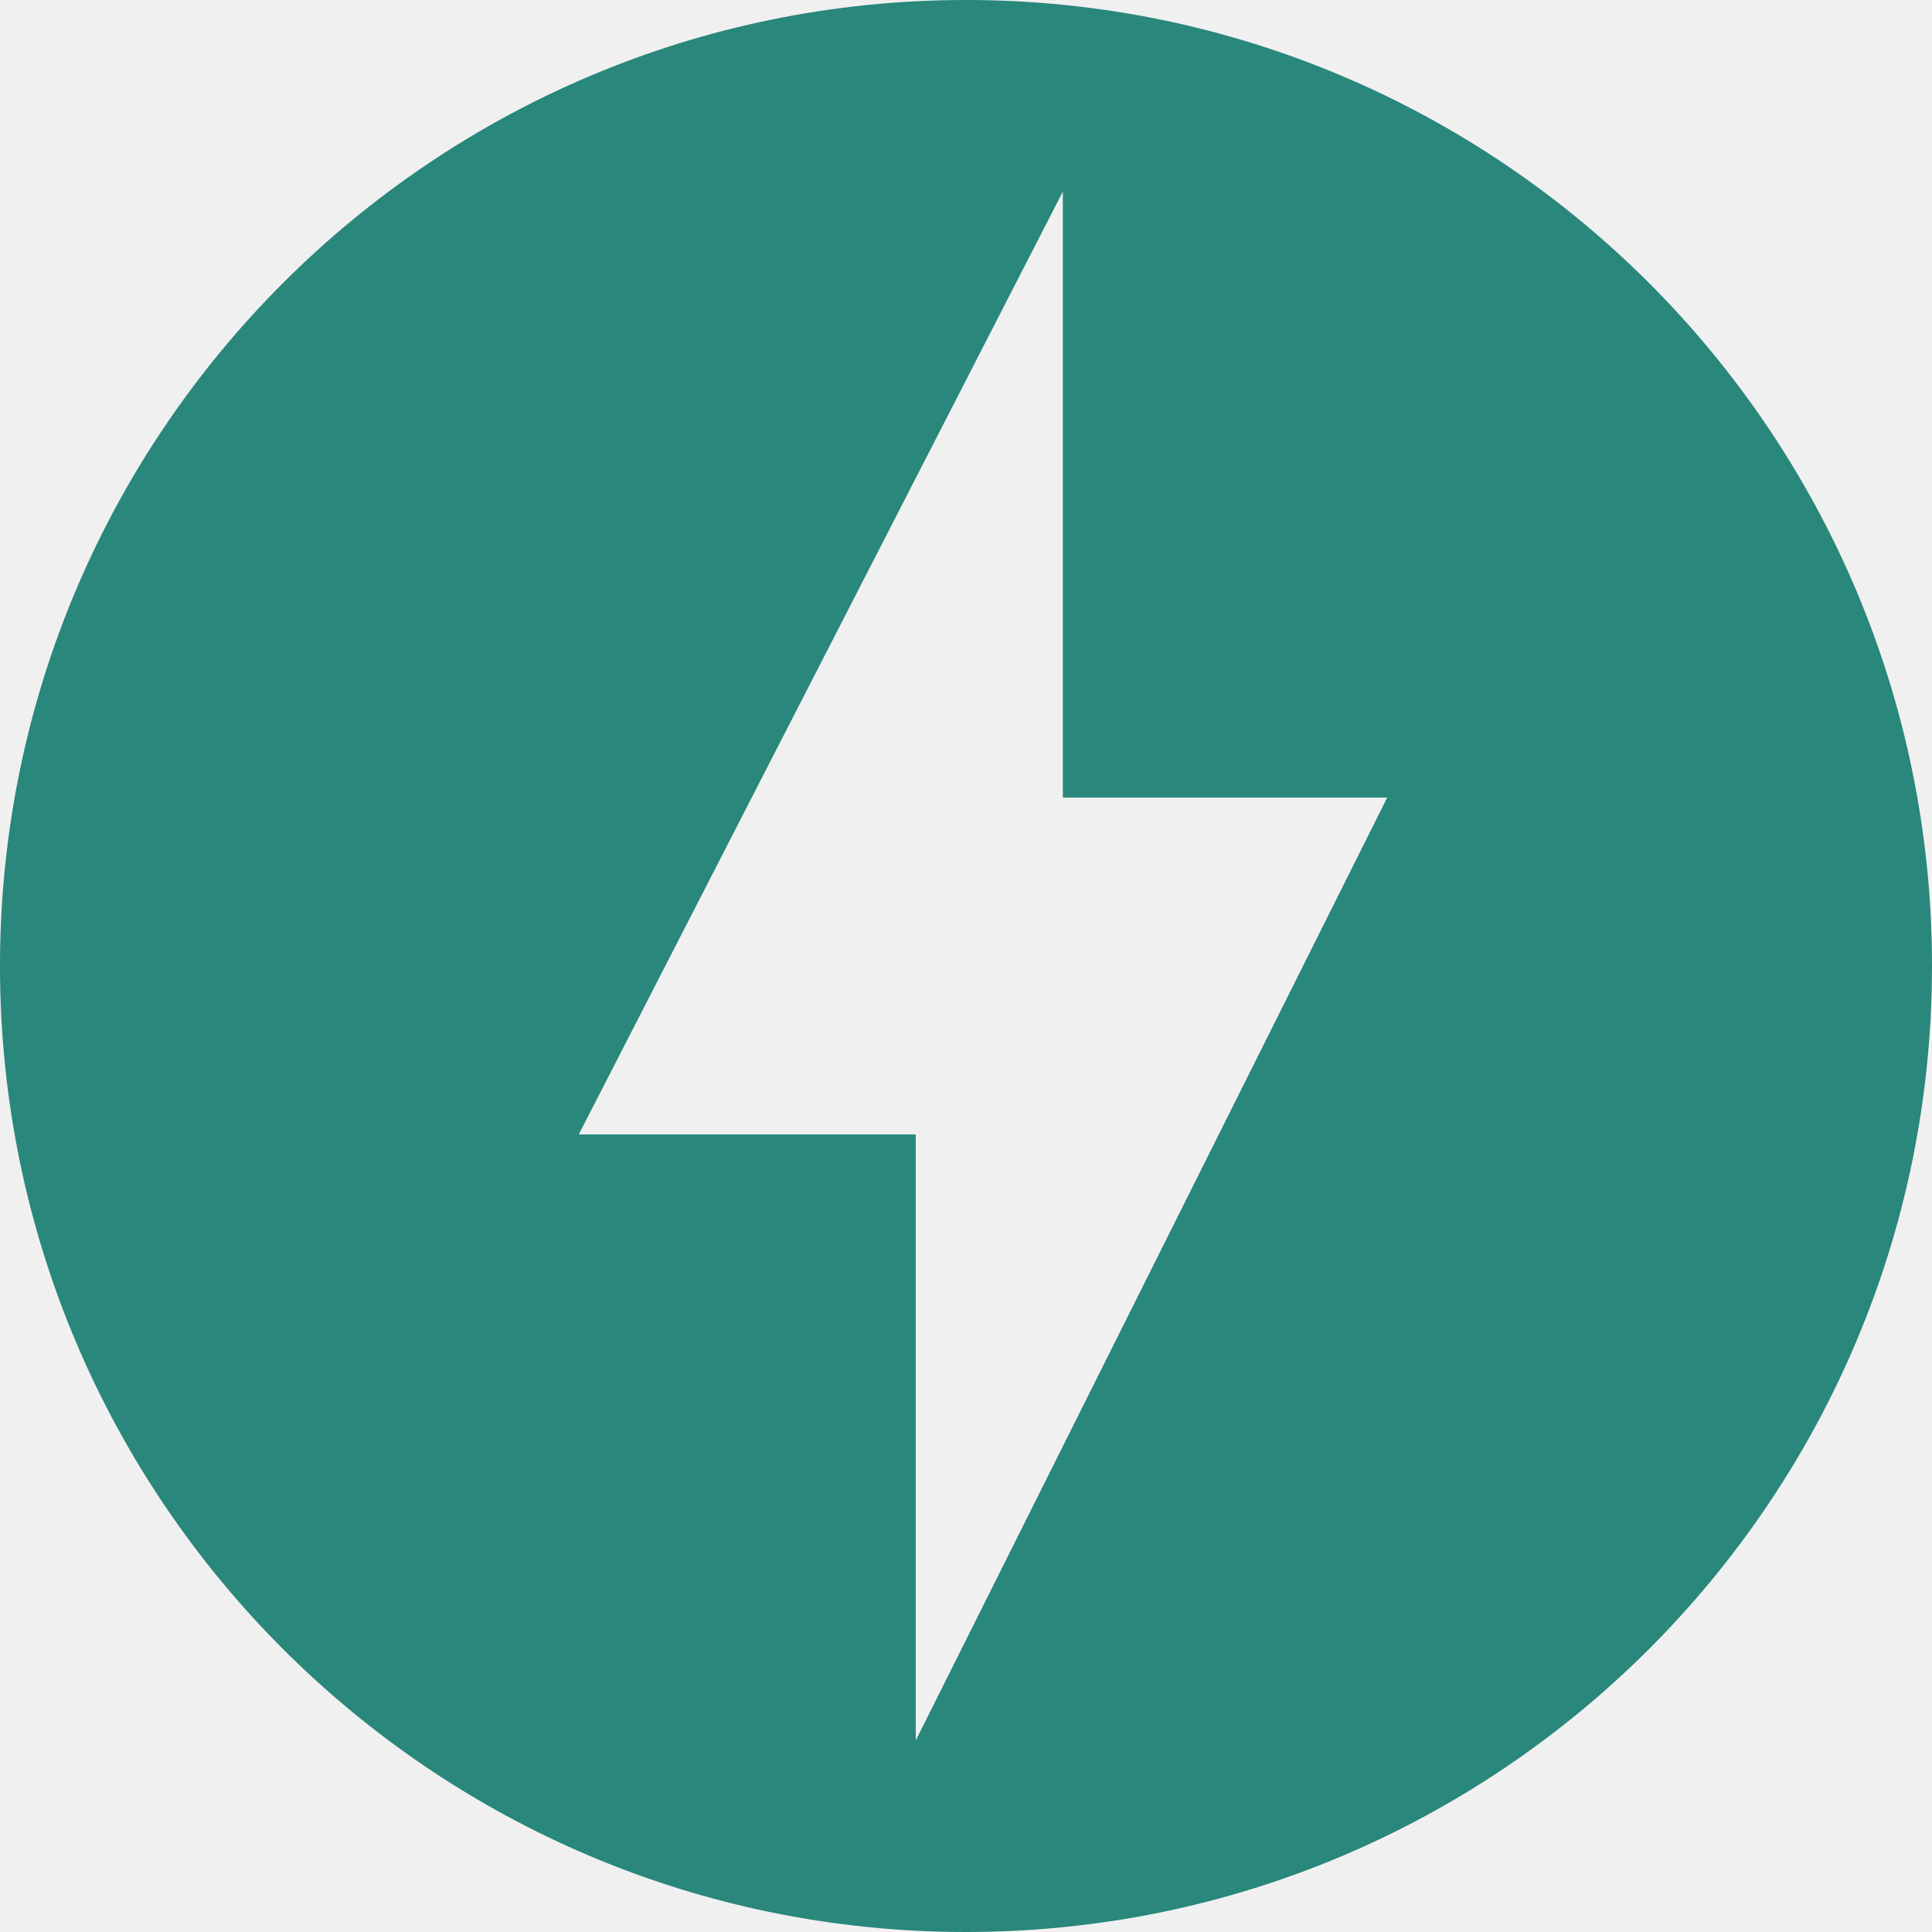
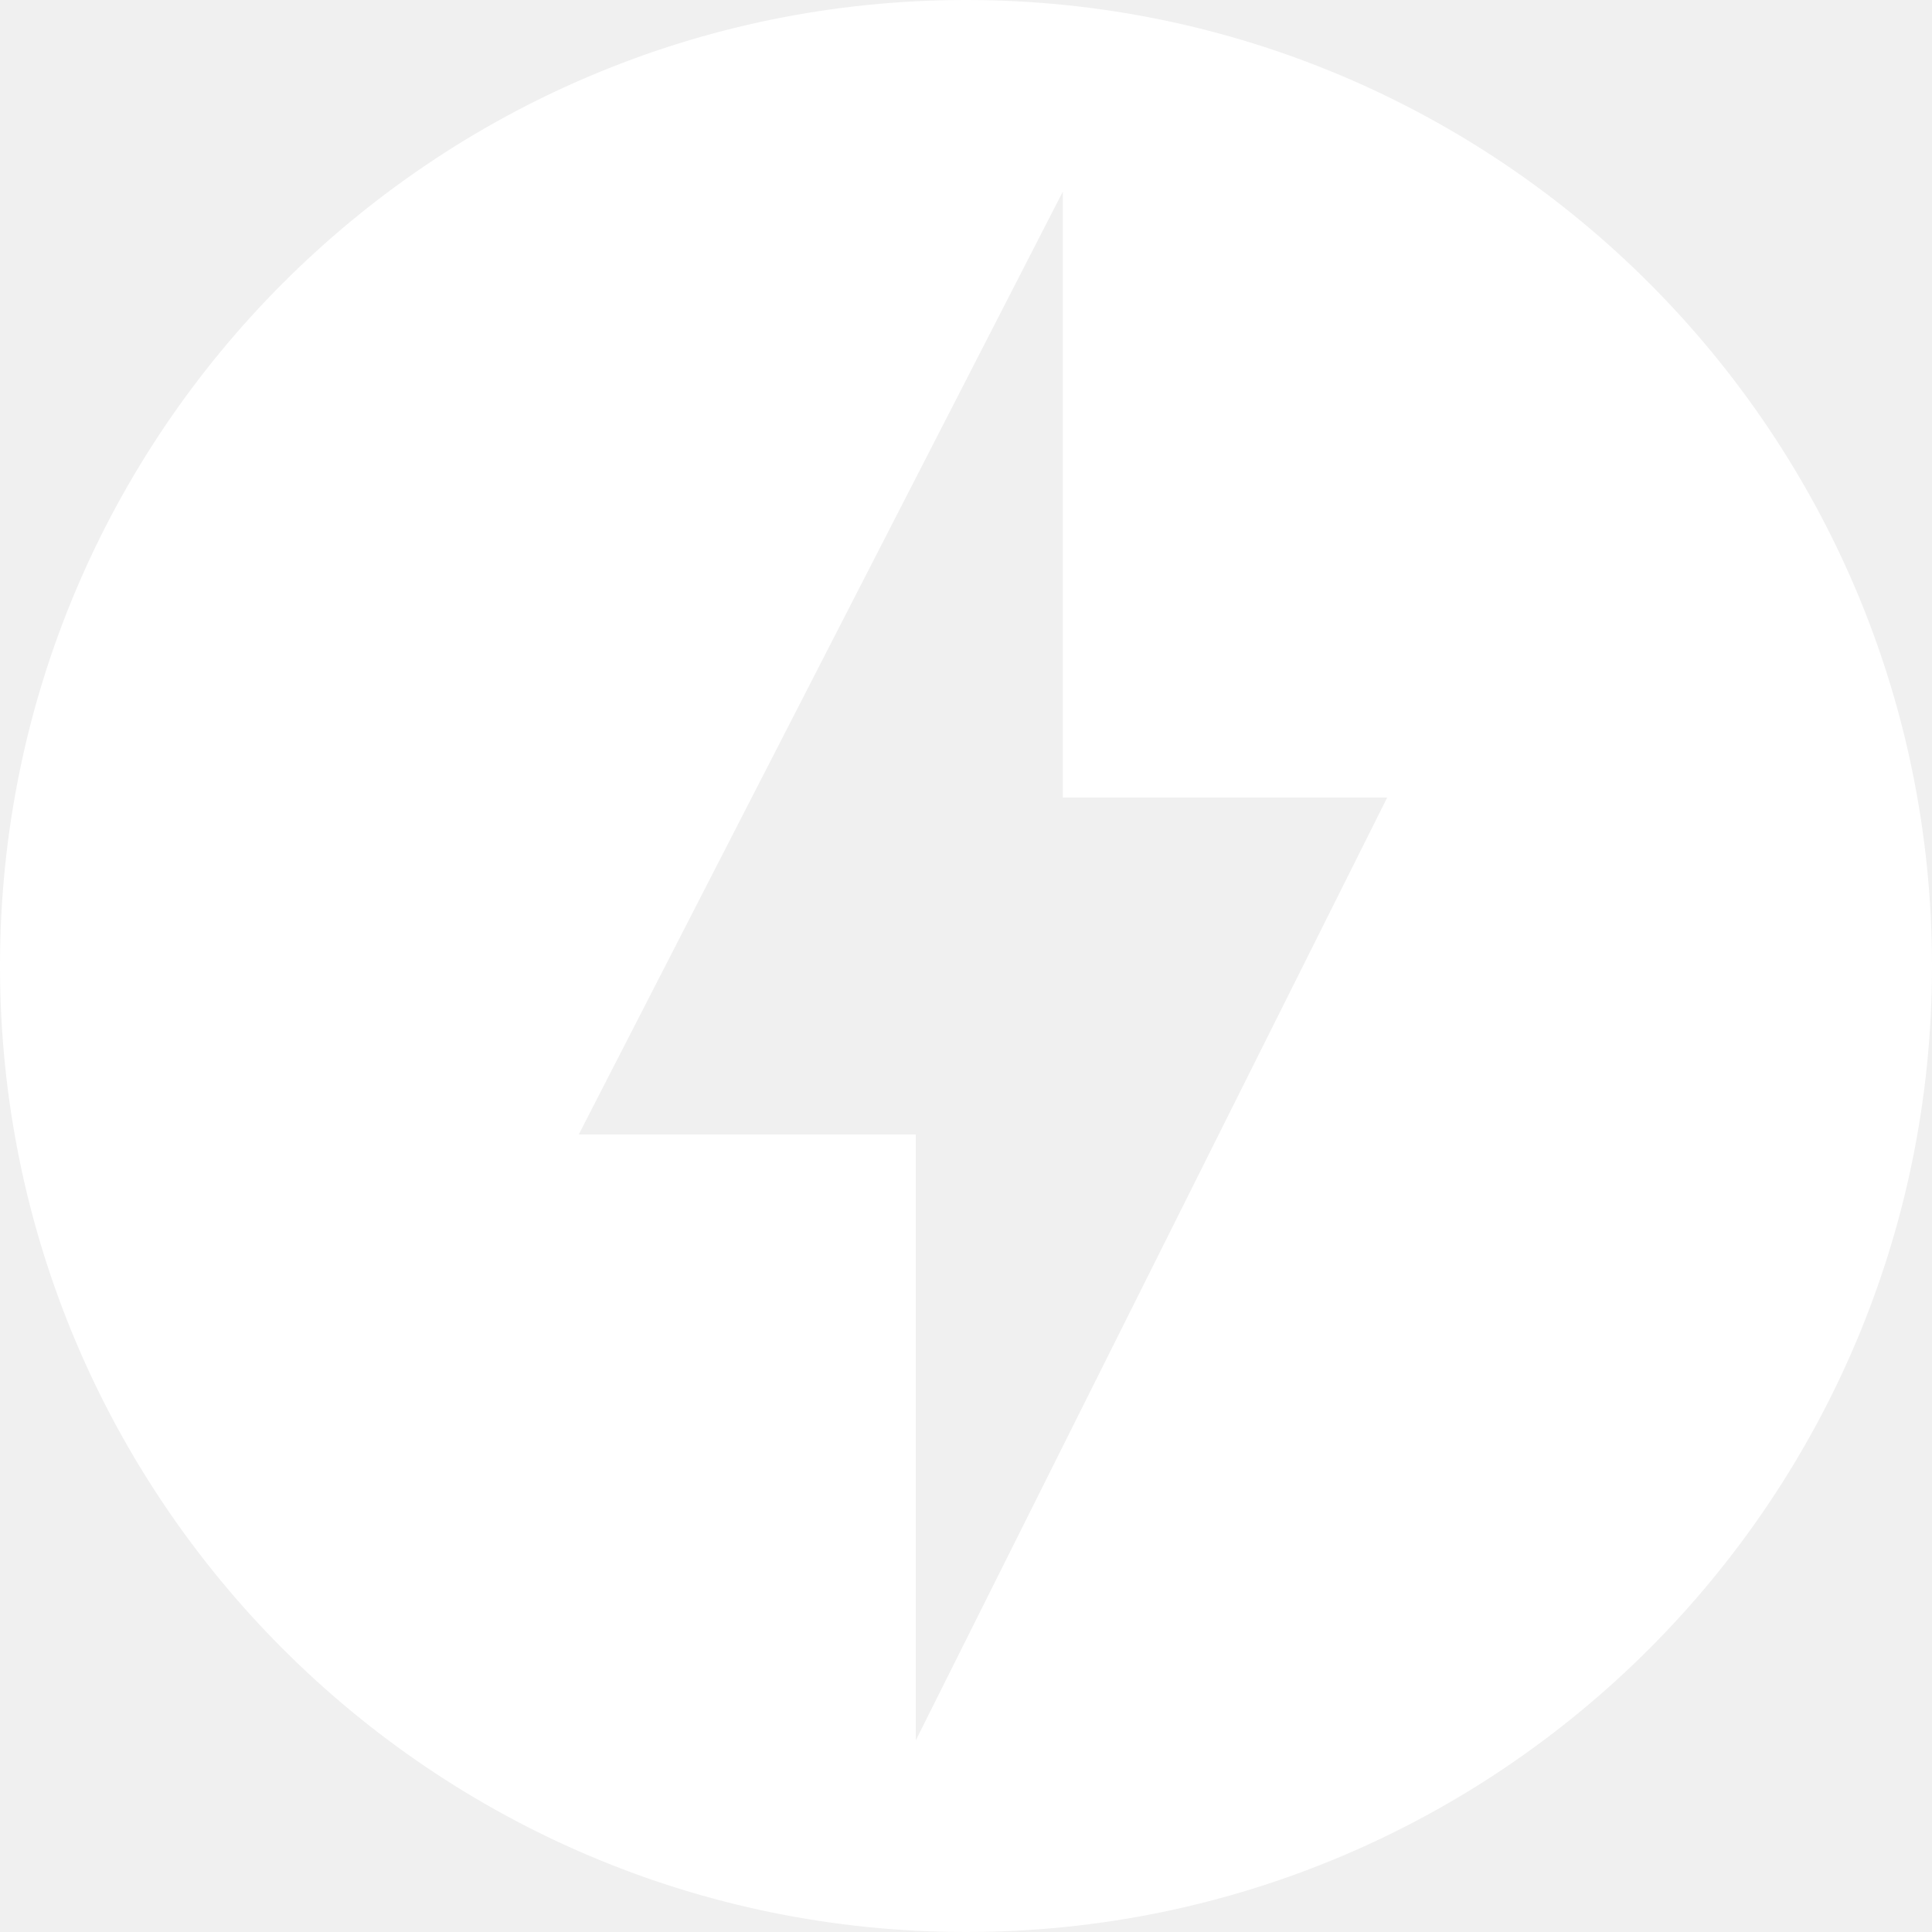
- <svg xmlns="http://www.w3.org/2000/svg" fill="#29877b" width="800px" height="800px" viewBox="0 0 24 24" role="img">
+ <svg xmlns="http://www.w3.org/2000/svg" fill="#ffffff" width="800px" height="800px" viewBox="0 0 24 24" role="img">
  <path d="M12 0C5.375 0 0 5.375 0 12c0 6.627 5.375 12 12 12 6.626 0 12-5.373 12-12 0-6.625-5.373-12-12-12zm-.624 21.62v-7.528H7.19L13.203 2.38v7.528h4.029L11.376 21.62z" />
</svg>
